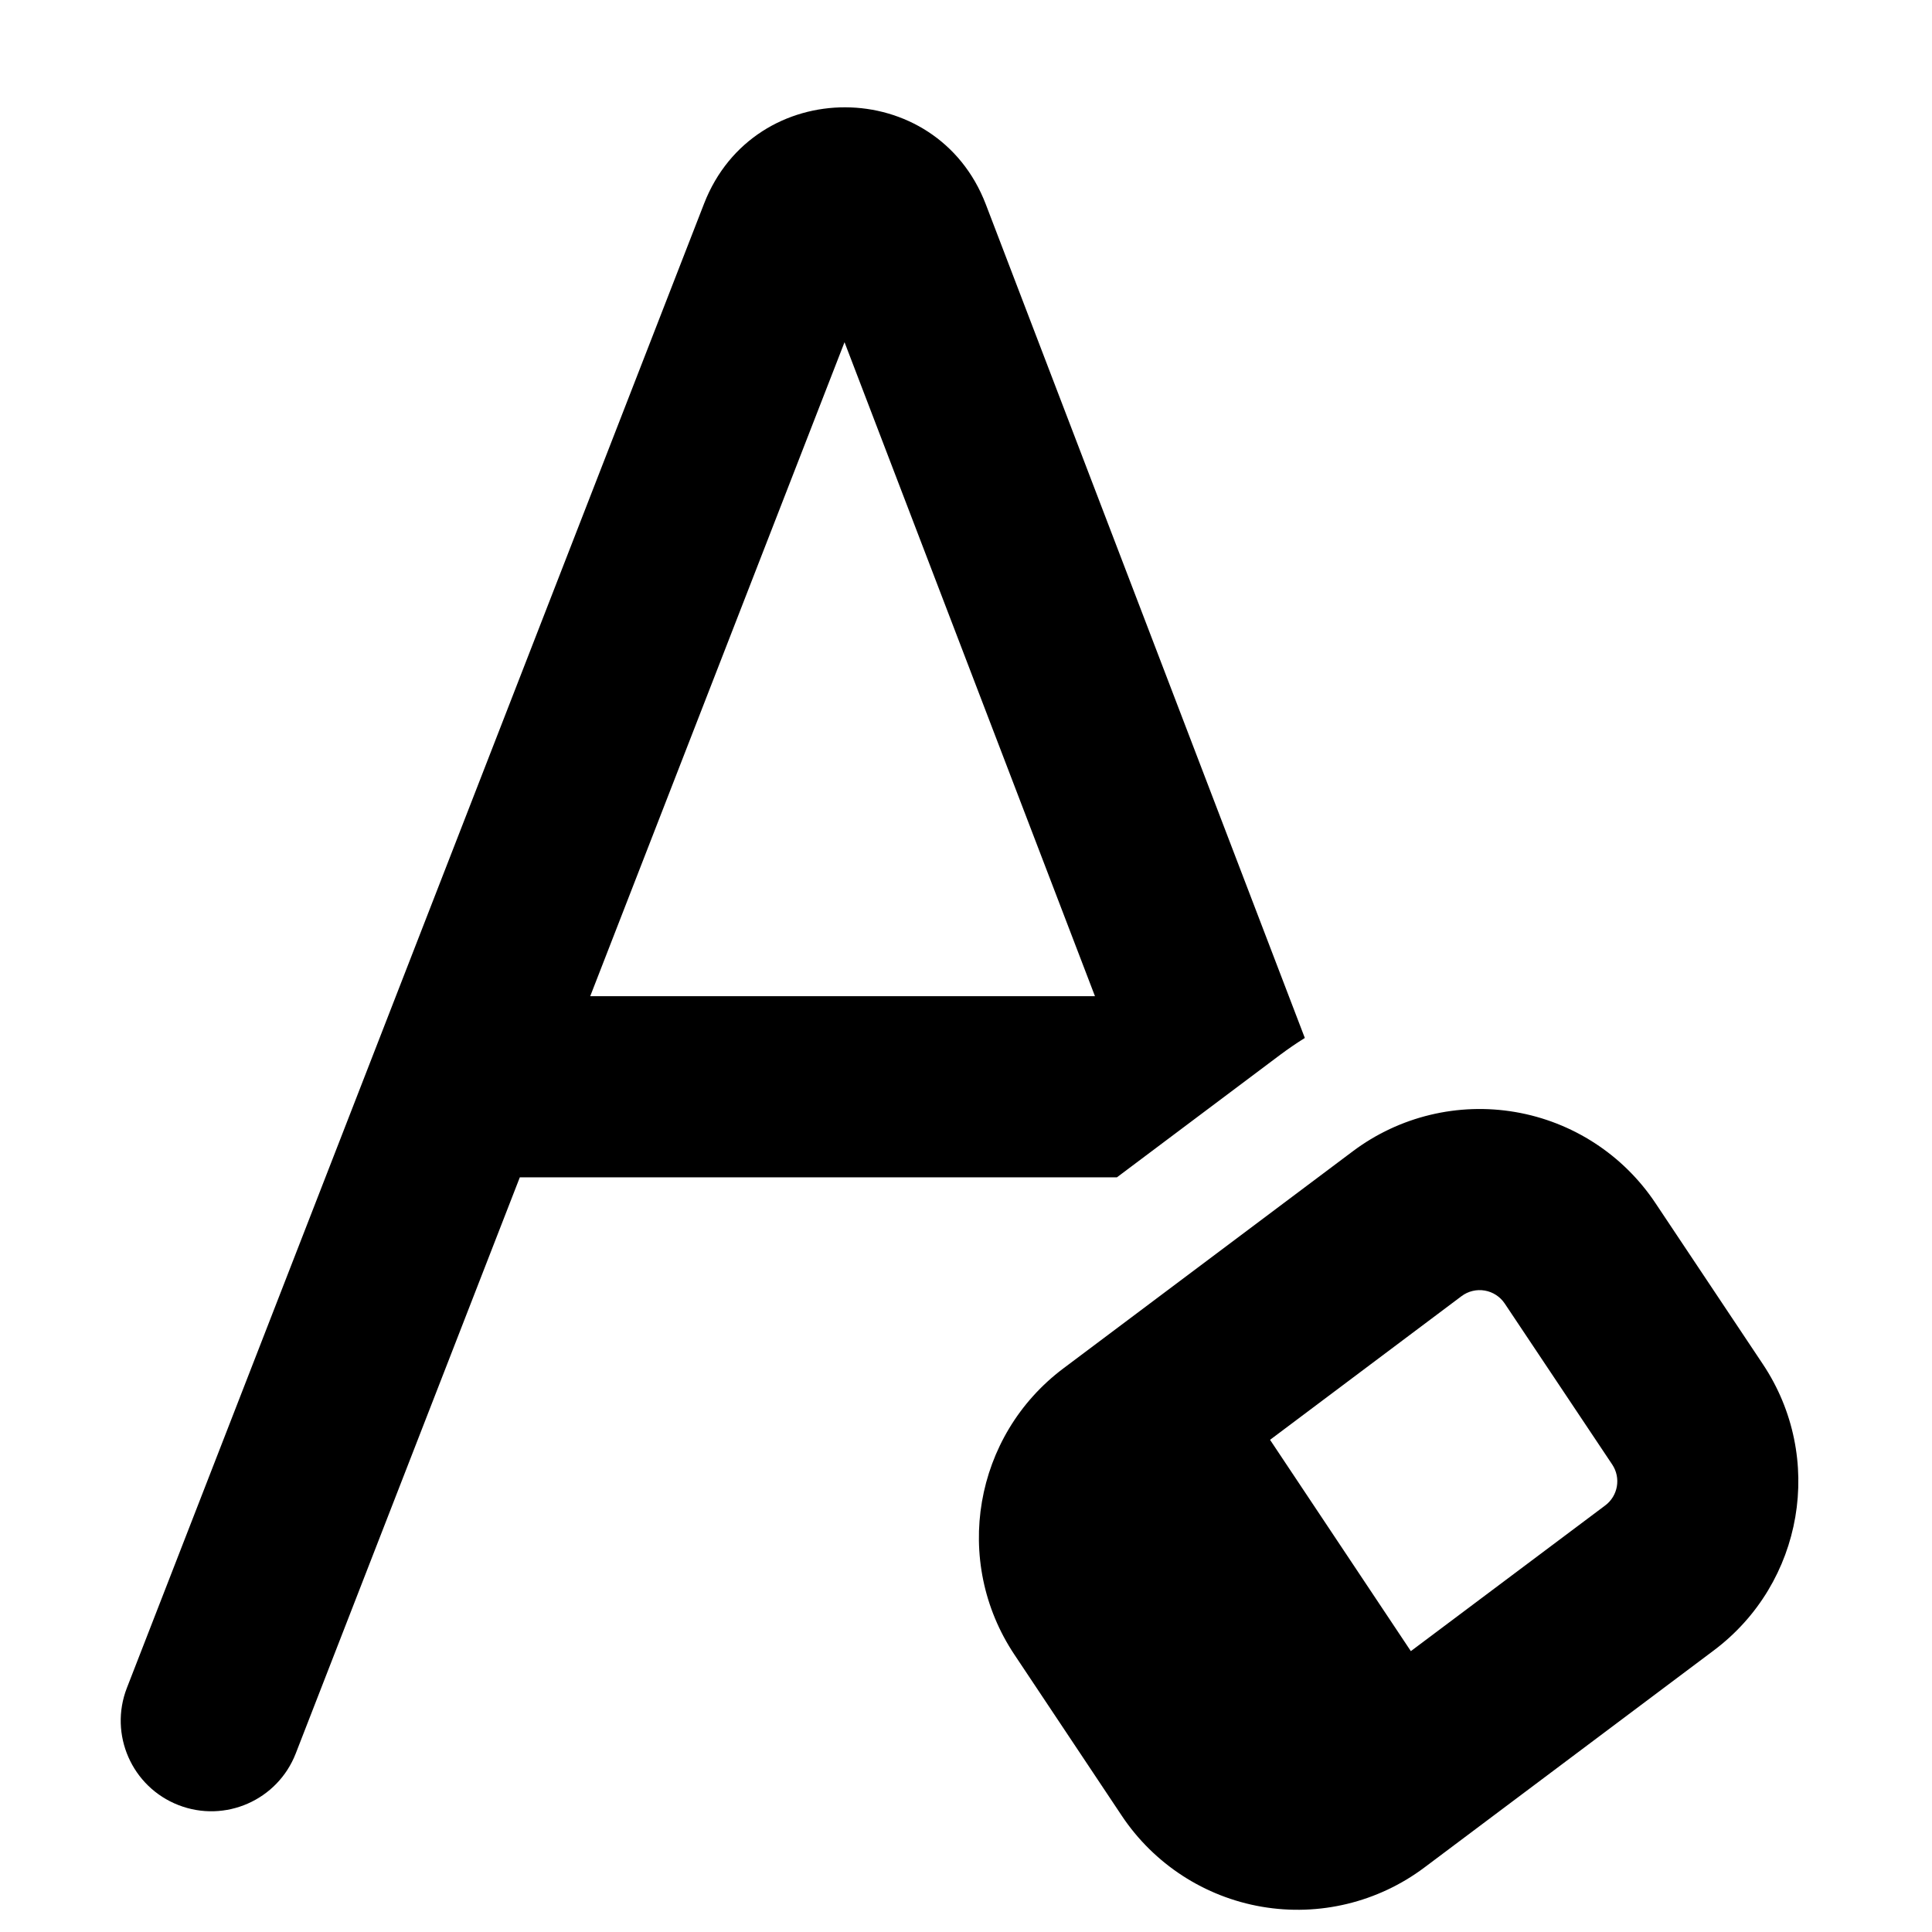
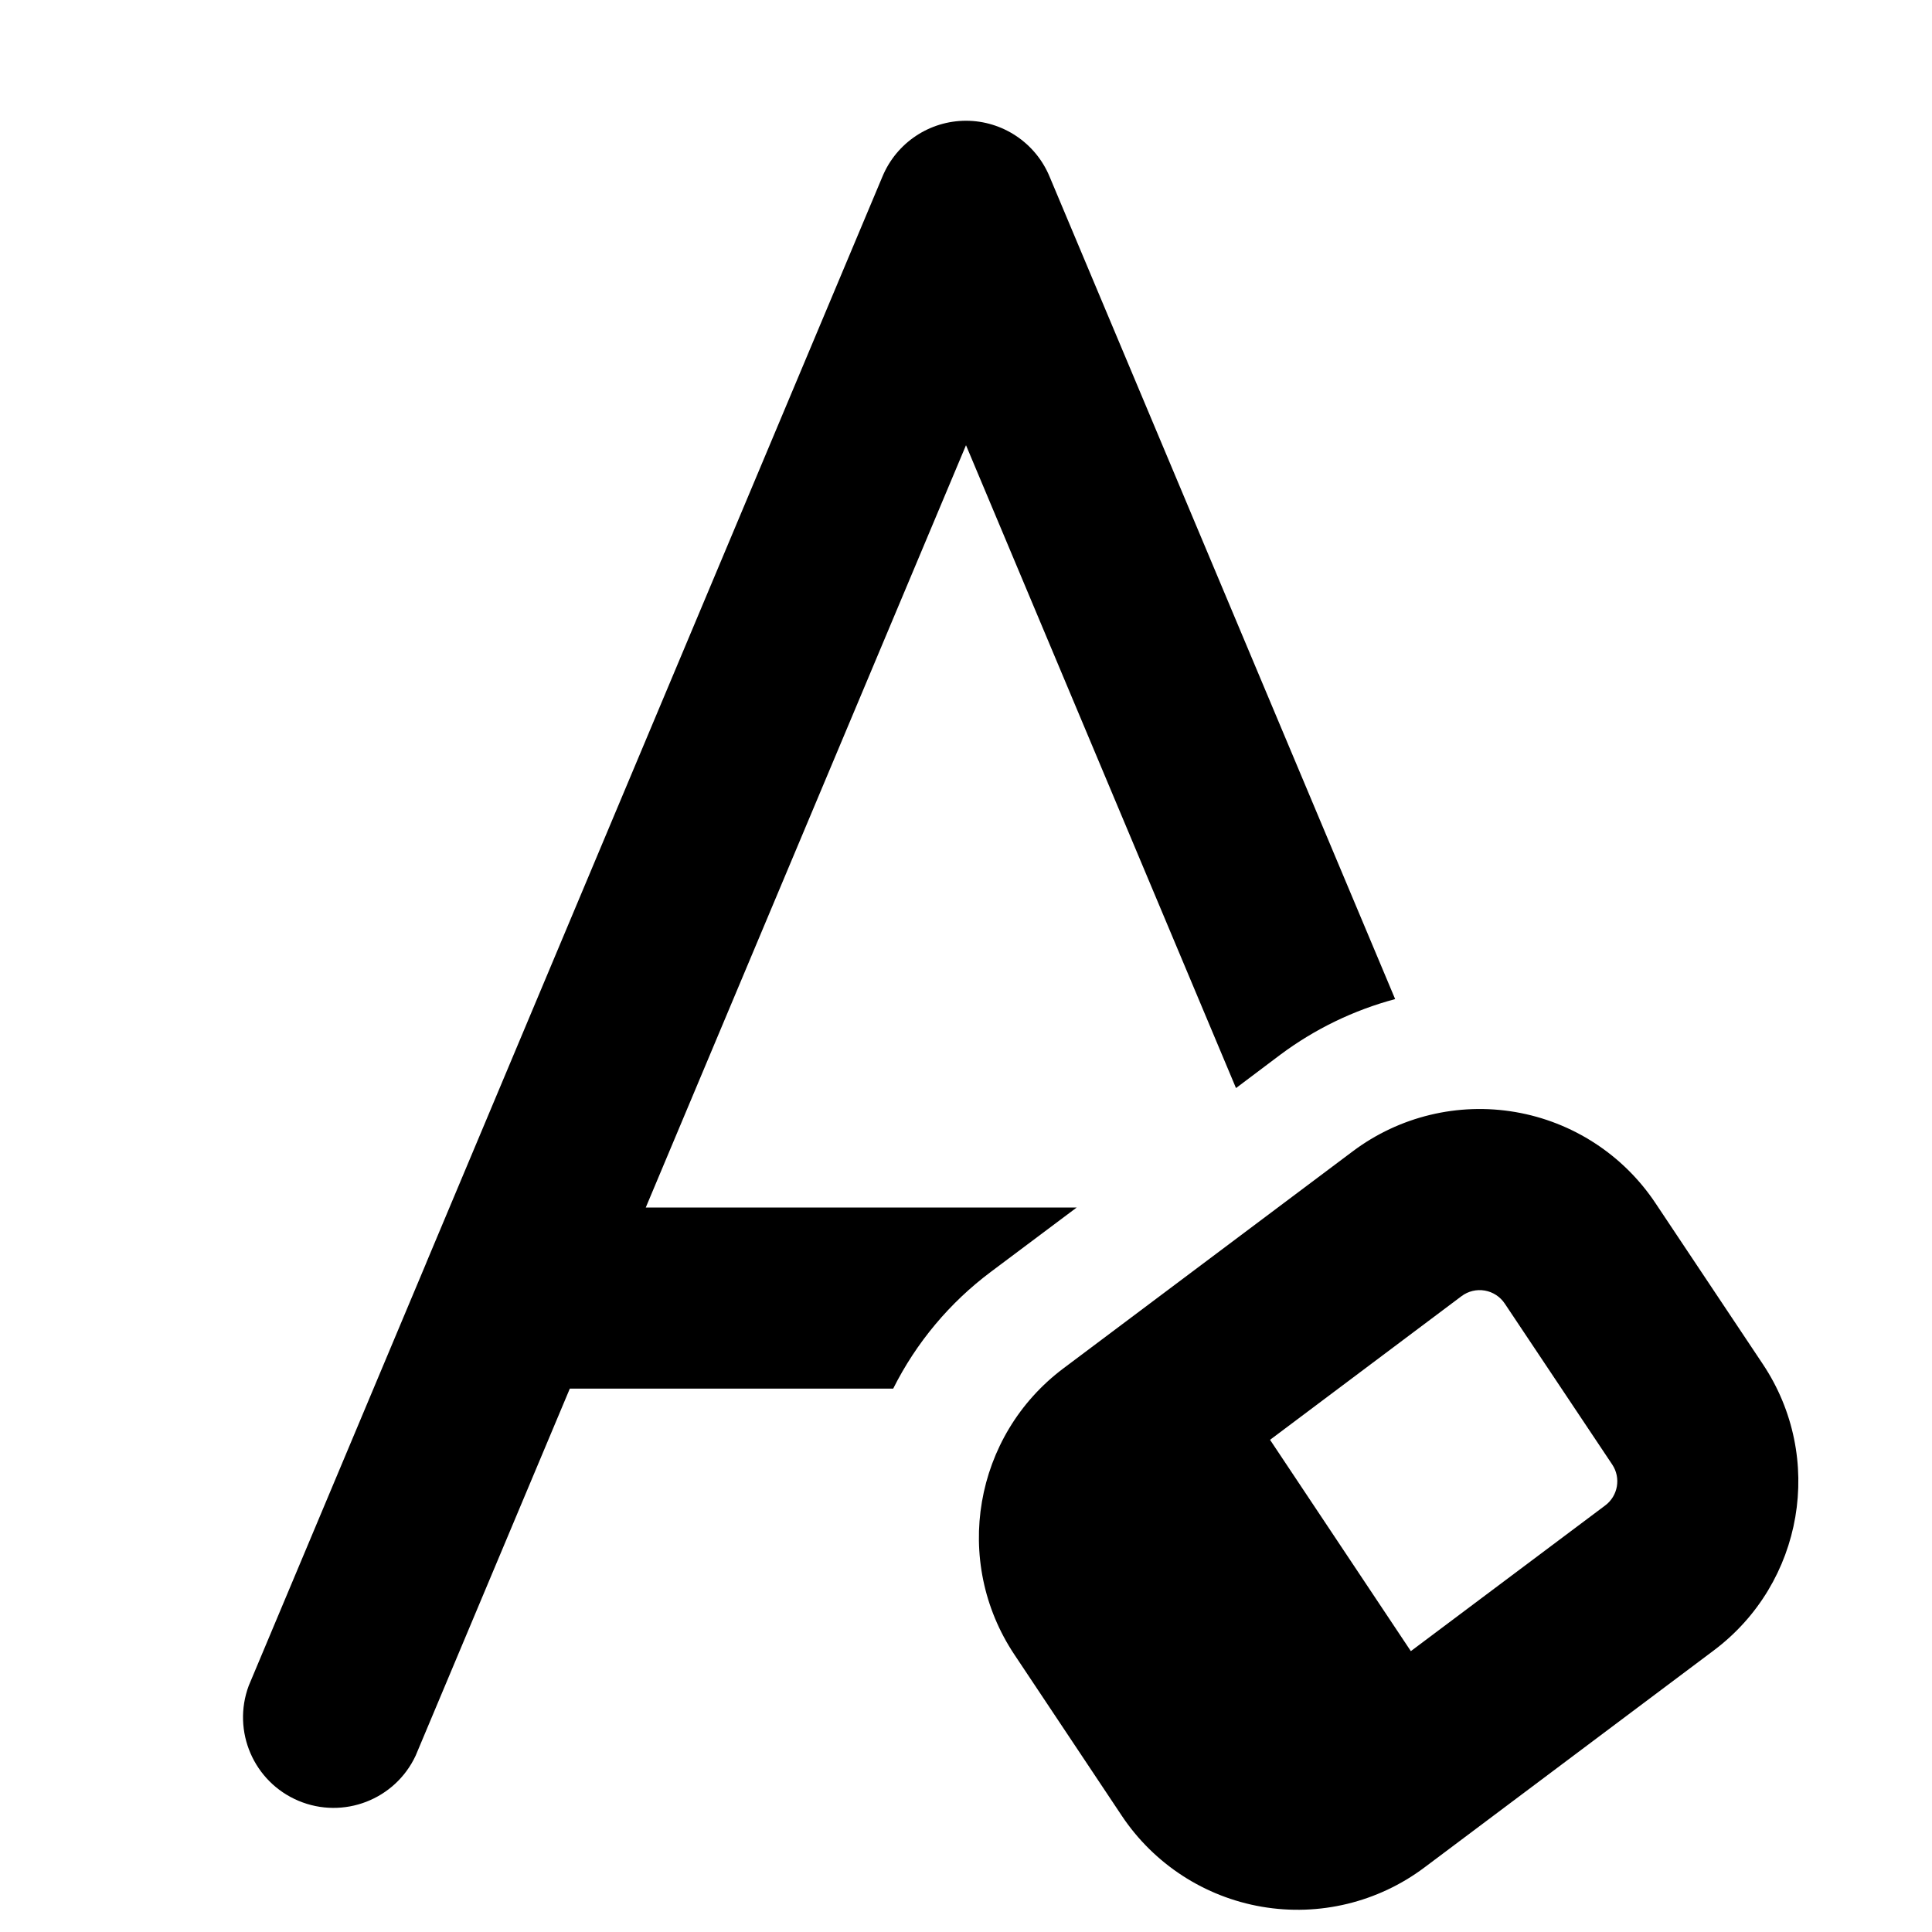
<svg xmlns="http://www.w3.org/2000/svg" fill="currentColor" class="ai" viewBox="0 0 16 16">
-   <path d="m8.164 1.692 2.642 6.904a3 3 0 0 0-.202.138L9.25 9.75H4.305l-1.856 4.772a.75.75 0 0 1-1.398-.544l4.78-12.292C6.246.62 7.755.624 8.164 1.692m-1.17 1.142L4.888 8.25h4.18zm6.716 7.13a1.75 1.75 0 0 0-2.506-.43l-2.397 1.798a1.75 1.75 0 0 0-.406 2.371l.889 1.334a1.75 1.75 0 0 0 2.506.429l2.397-1.798a1.75 1.75 0 0 0 .406-2.371zm-1.606.77a.25.25 0 0 1 .358.062l.89 1.333a.25.25 0 0 1-.059.339l-1.609 1.206-1.166-1.75z" />
+   <path d="M8 1a.75.75 0 0 1 .691.46l2.863 6.814a2.8 2.8 0 0 0-.95.46l-.368.277L8 3.687 5.348 10h3.569l-.71.532a2.74 2.74 0 0 0-.81.968H4.719l-1.277 3.04a.75.75 0 0 1-1.382-.58l1.463-3.484.013-.032L7.309 1.46A.75.75 0 0 1 8 1m5.71 8.964a1.75 1.75 0 0 0-2.506-.43l-2.397 1.798a1.75 1.75 0 0 0-.406 2.371l.889 1.334a1.75 1.75 0 0 0 2.506.429l2.397-1.798a1.75 1.75 0 0 0 .406-2.371zm-1.606.77a.25.25 0 0 1 .358.062l.89 1.333a.25.25 0 0 1-.059.339l-1.609 1.206-1.166-1.75z" />
</svg>
